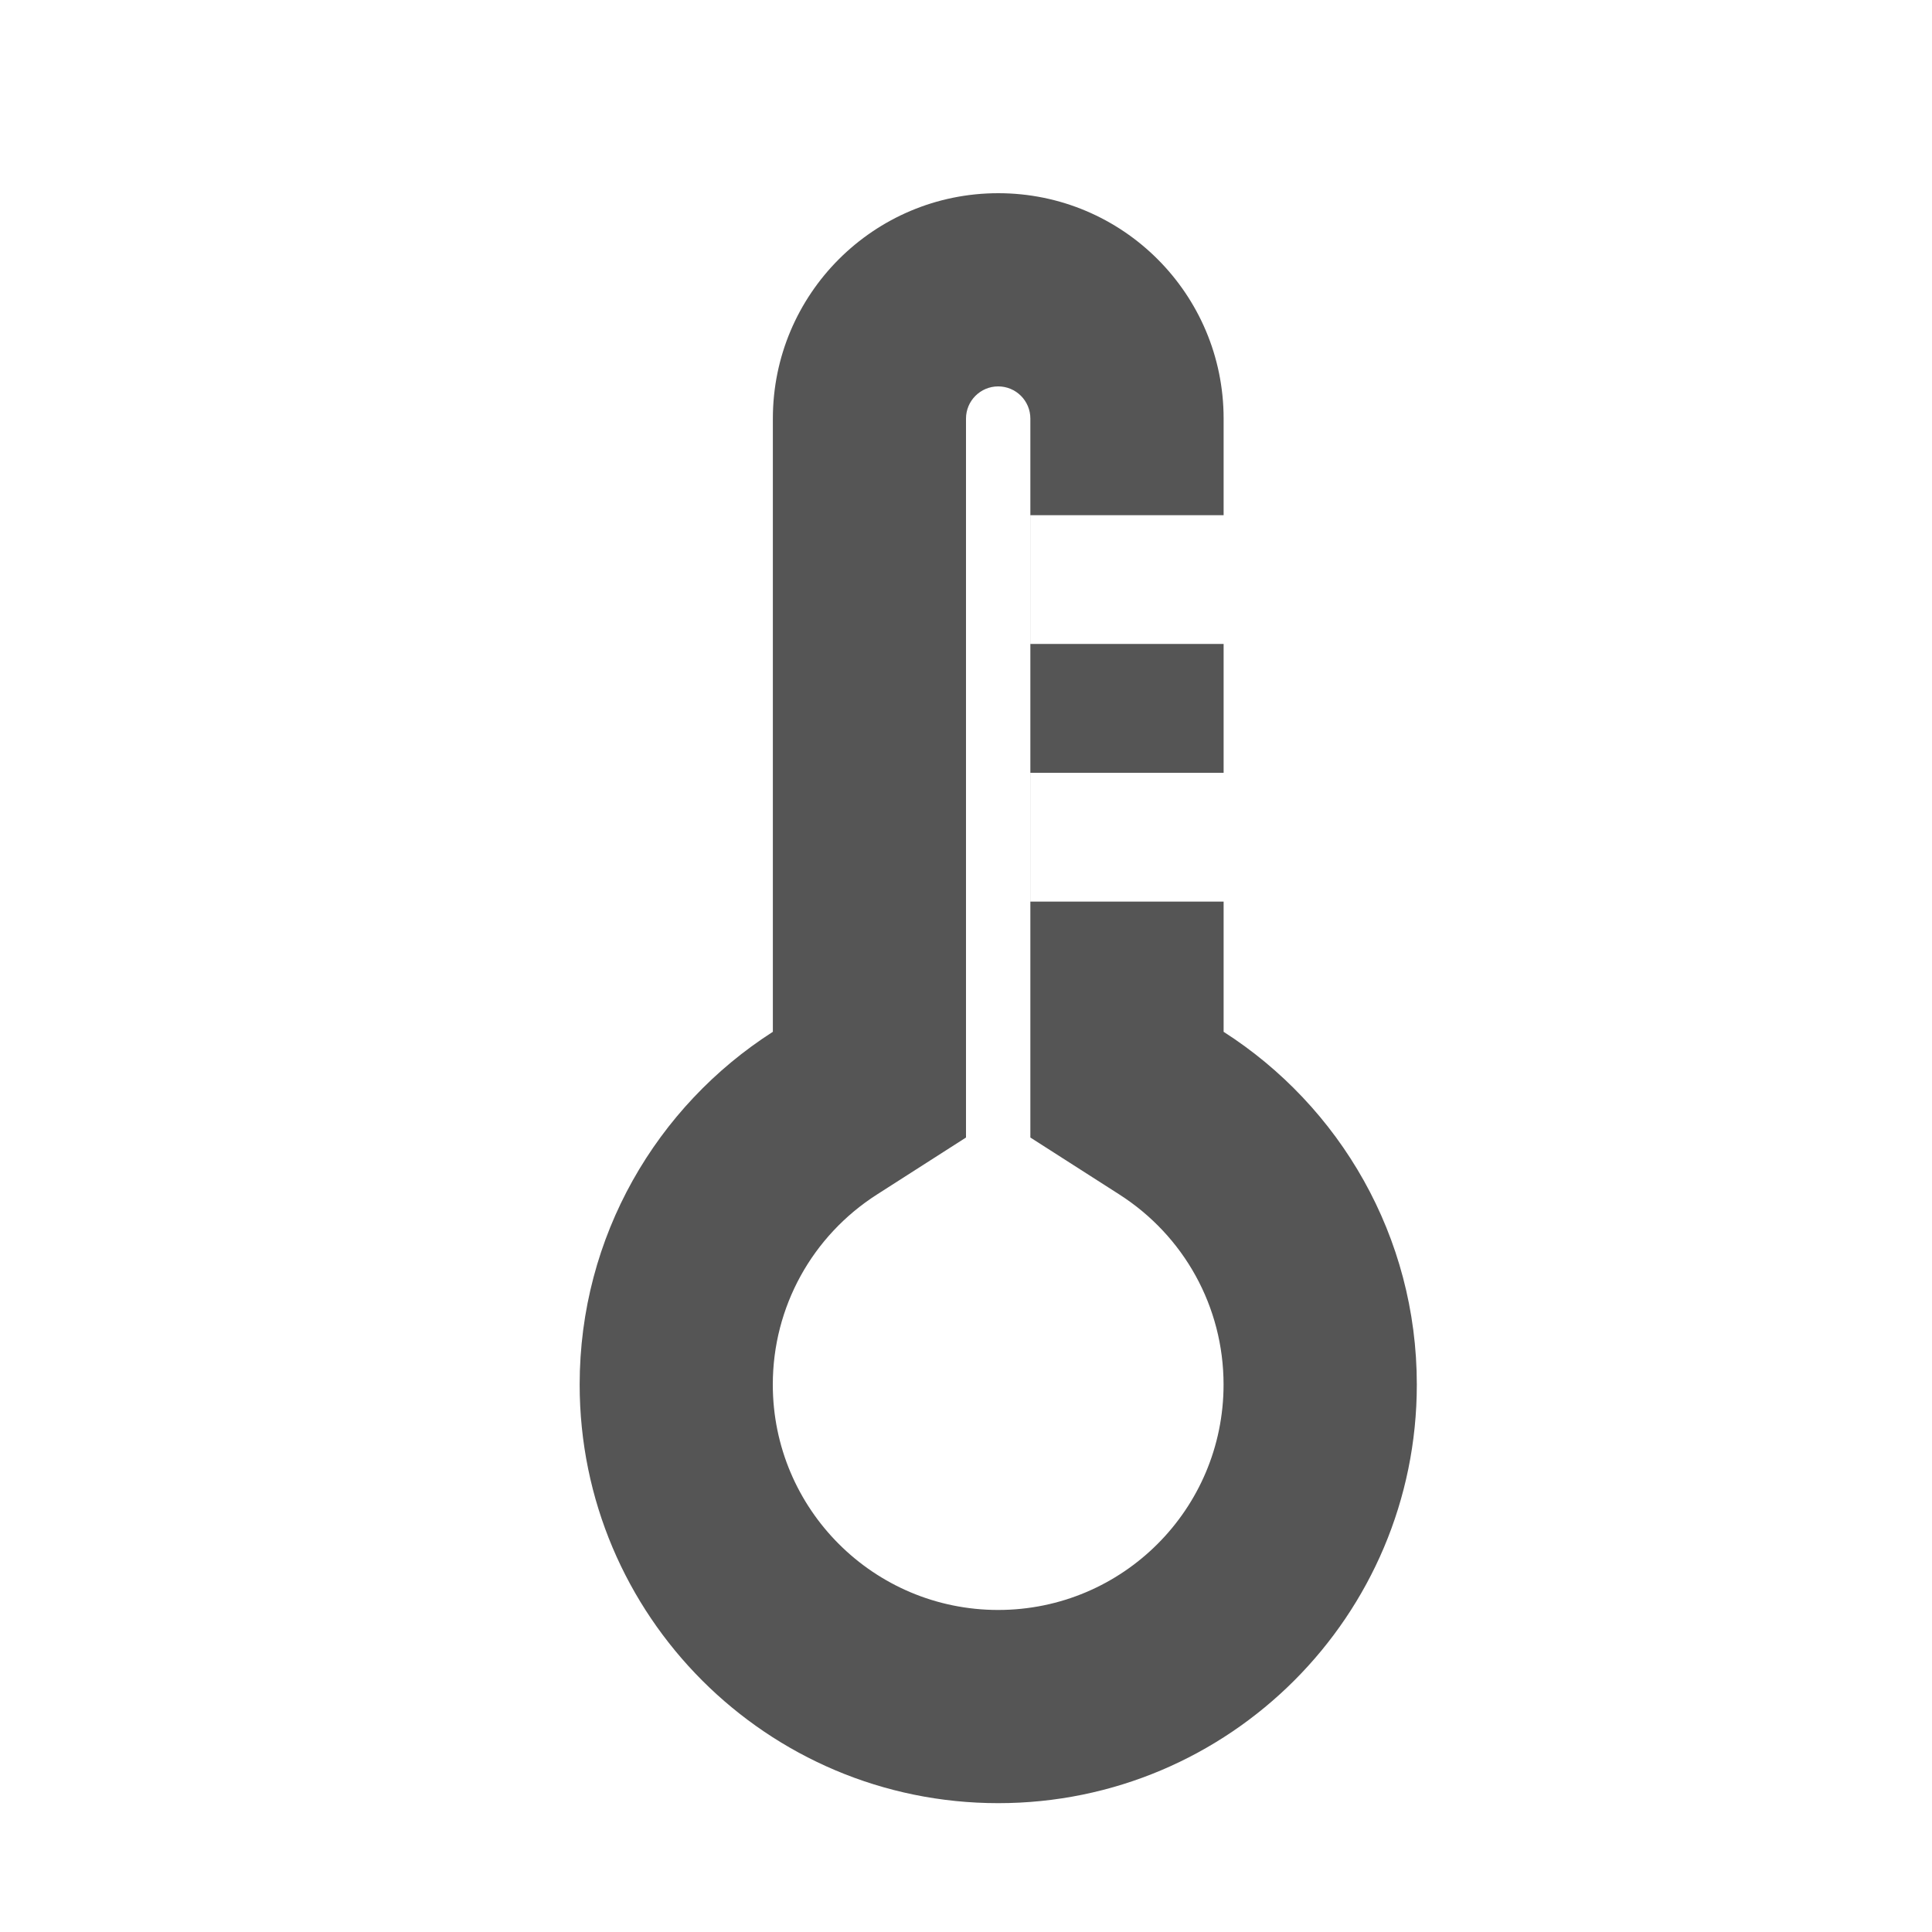
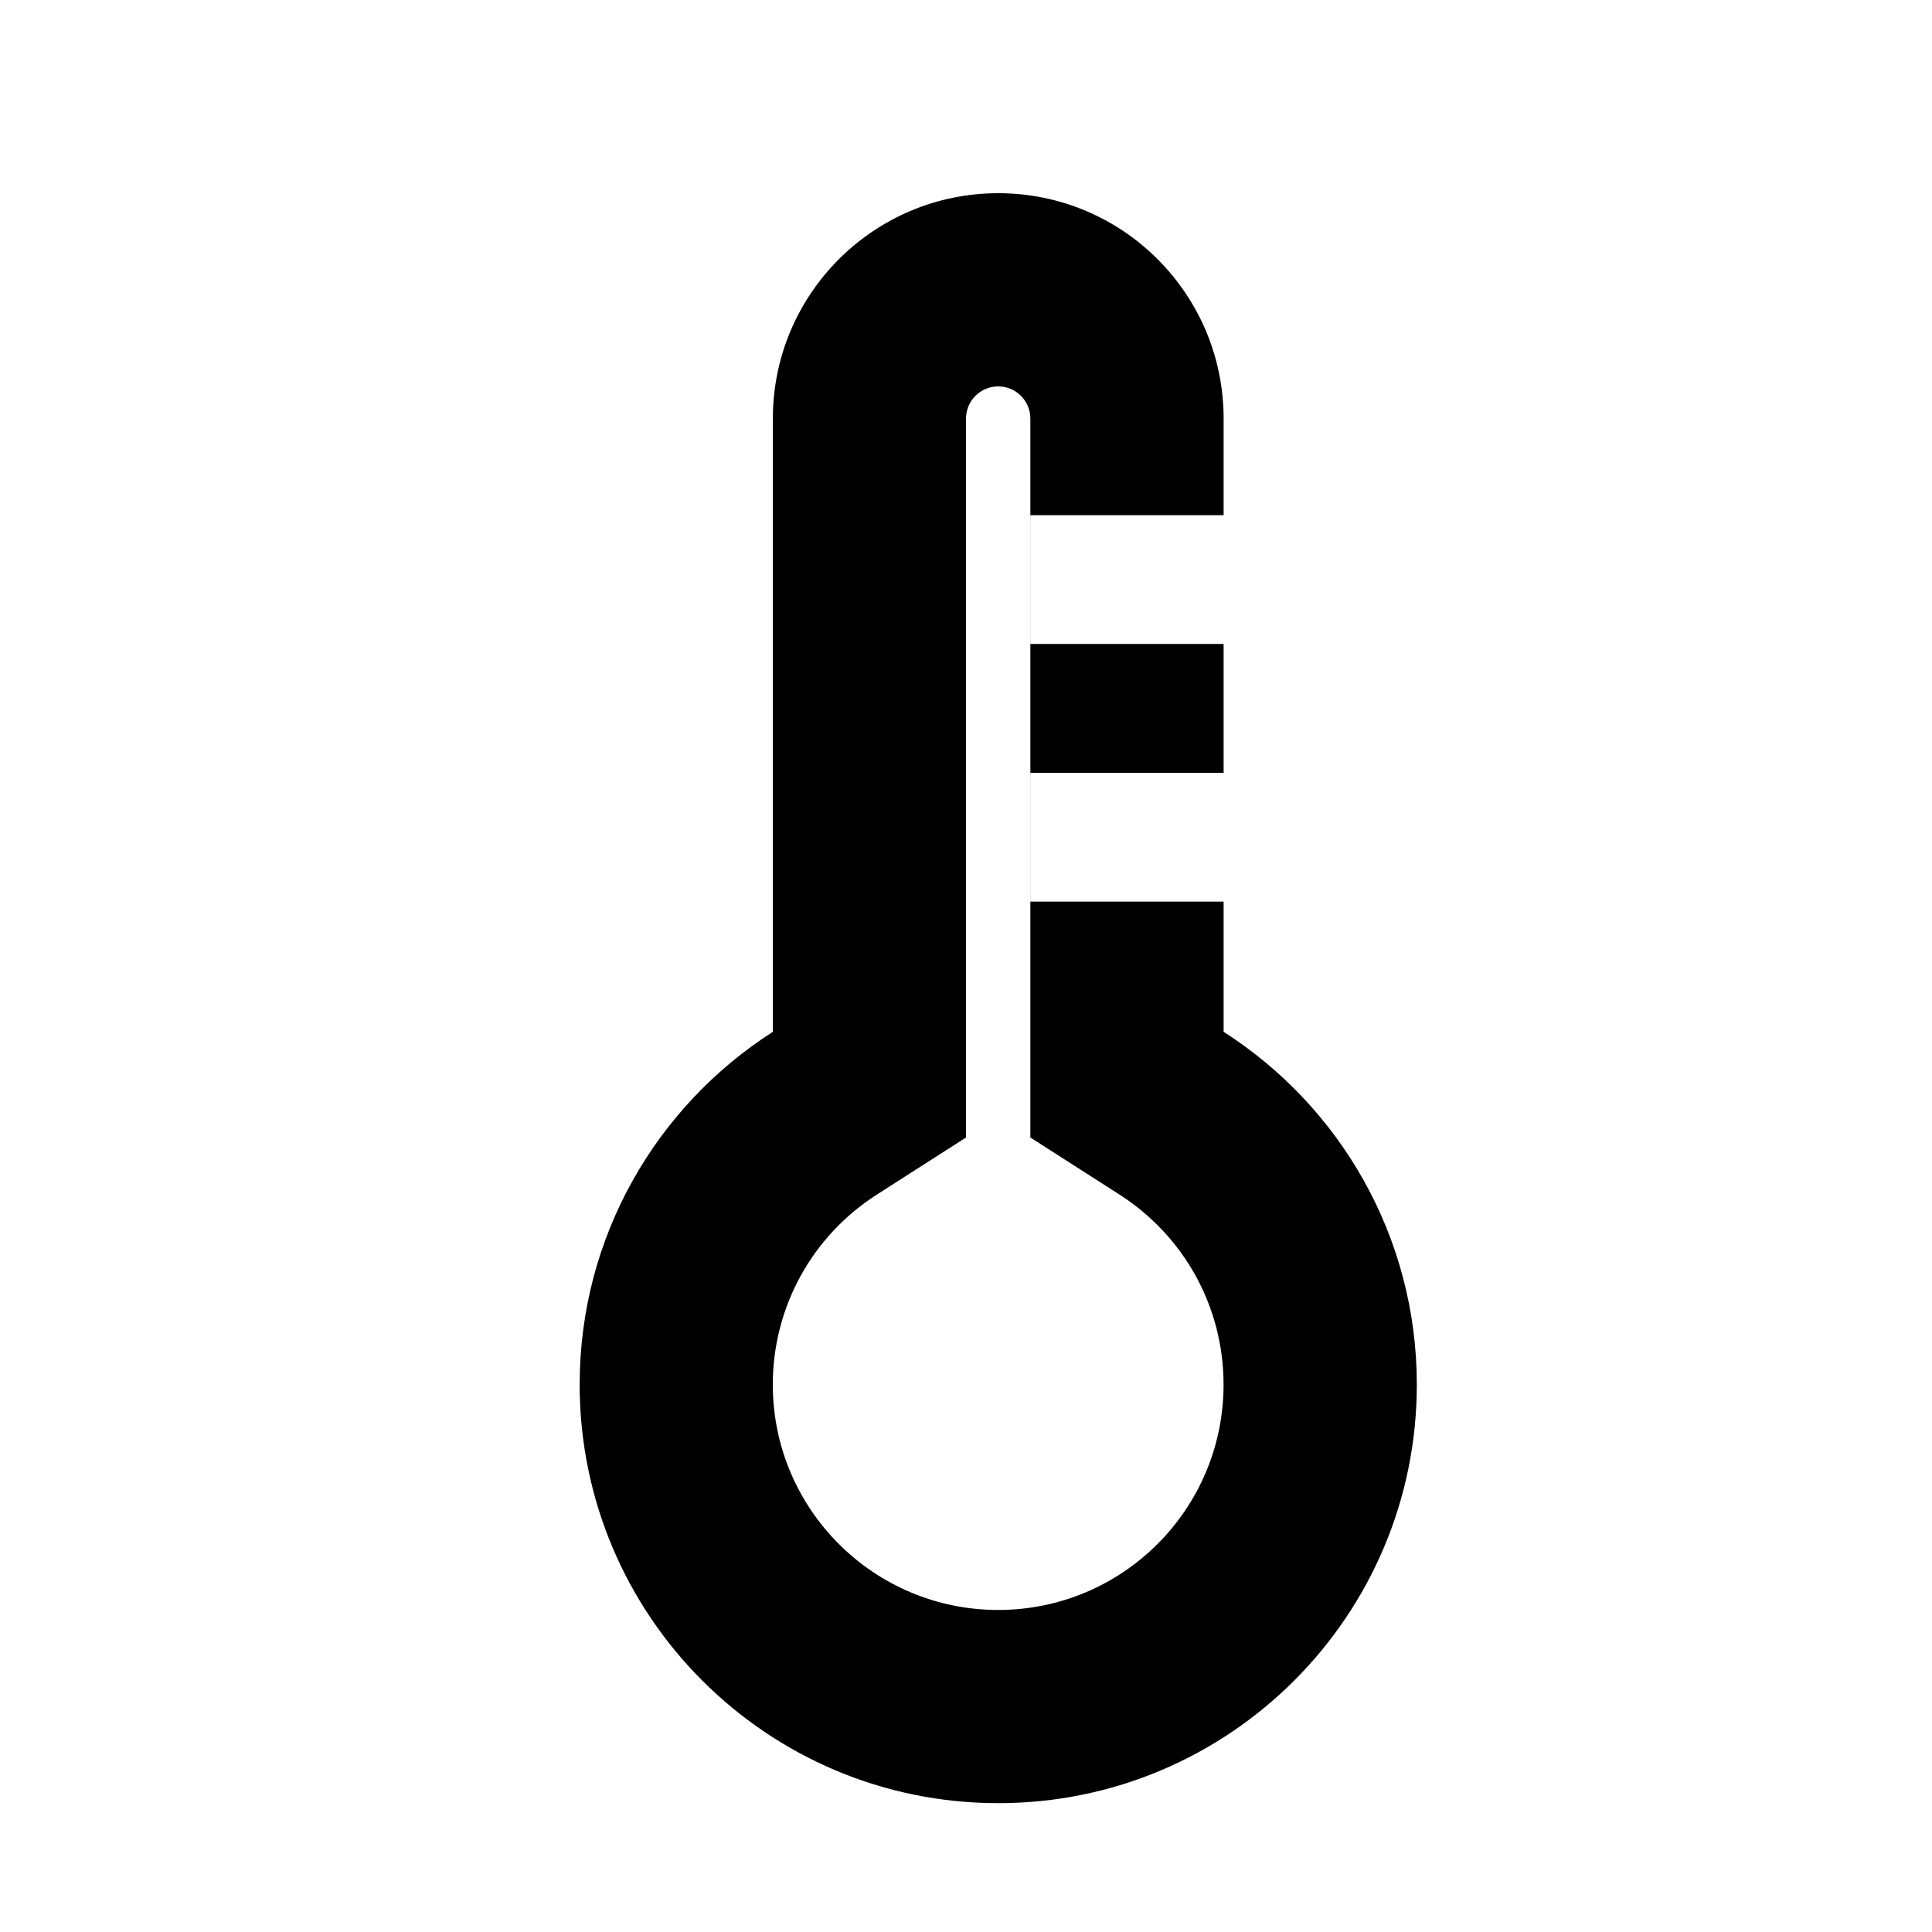
<svg xmlns="http://www.w3.org/2000/svg" version="1.1" width="32" height="32" viewBox="0 0 32 32">
-   <path fill="#555" d="M20.267 10.667v2.133h-3.2v2.133h3.2v2.157c1.924 1.232 3.2 3.389 3.2 5.843 0 3.829-3.104 6.933-6.933 6.933s-6.933-3.104-6.933-6.933c0-2.455 1.276-4.611 3.2-5.843v-10.157c0-2.062 1.671-3.733 3.733-3.733s3.733 1.671 3.733 3.733v1.6h-3.2v2.133h3.2zM16 6.933v11.908l-1.475 0.944c-1.069 0.684-1.725 1.858-1.725 3.148 0 2.062 1.671 3.733 3.733 3.733s3.733-1.671 3.733-3.733c0-1.29-0.657-2.464-1.725-3.148l-1.475-0.944v-11.908c0-0.295-0.239-0.533-0.533-0.533s-0.533 0.239-0.533 0.533z" />
+   <path d="M20.267 10.667v2.133h-3.2v2.133h3.2v2.157c1.924 1.232 3.2 3.389 3.2 5.843 0 3.829-3.104 6.933-6.933 6.933s-6.933-3.104-6.933-6.933c0-2.455 1.276-4.611 3.2-5.843v-10.157c0-2.062 1.671-3.733 3.733-3.733s3.733 1.671 3.733 3.733v1.6h-3.2v2.133h3.2zM16 6.933v11.908l-1.475 0.944c-1.069 0.684-1.725 1.858-1.725 3.148 0 2.062 1.671 3.733 3.733 3.733s3.733-1.671 3.733-3.733c0-1.29-0.657-2.464-1.725-3.148l-1.475-0.944v-11.908c0-0.295-0.239-0.533-0.533-0.533s-0.533 0.239-0.533 0.533z" />
</svg>
